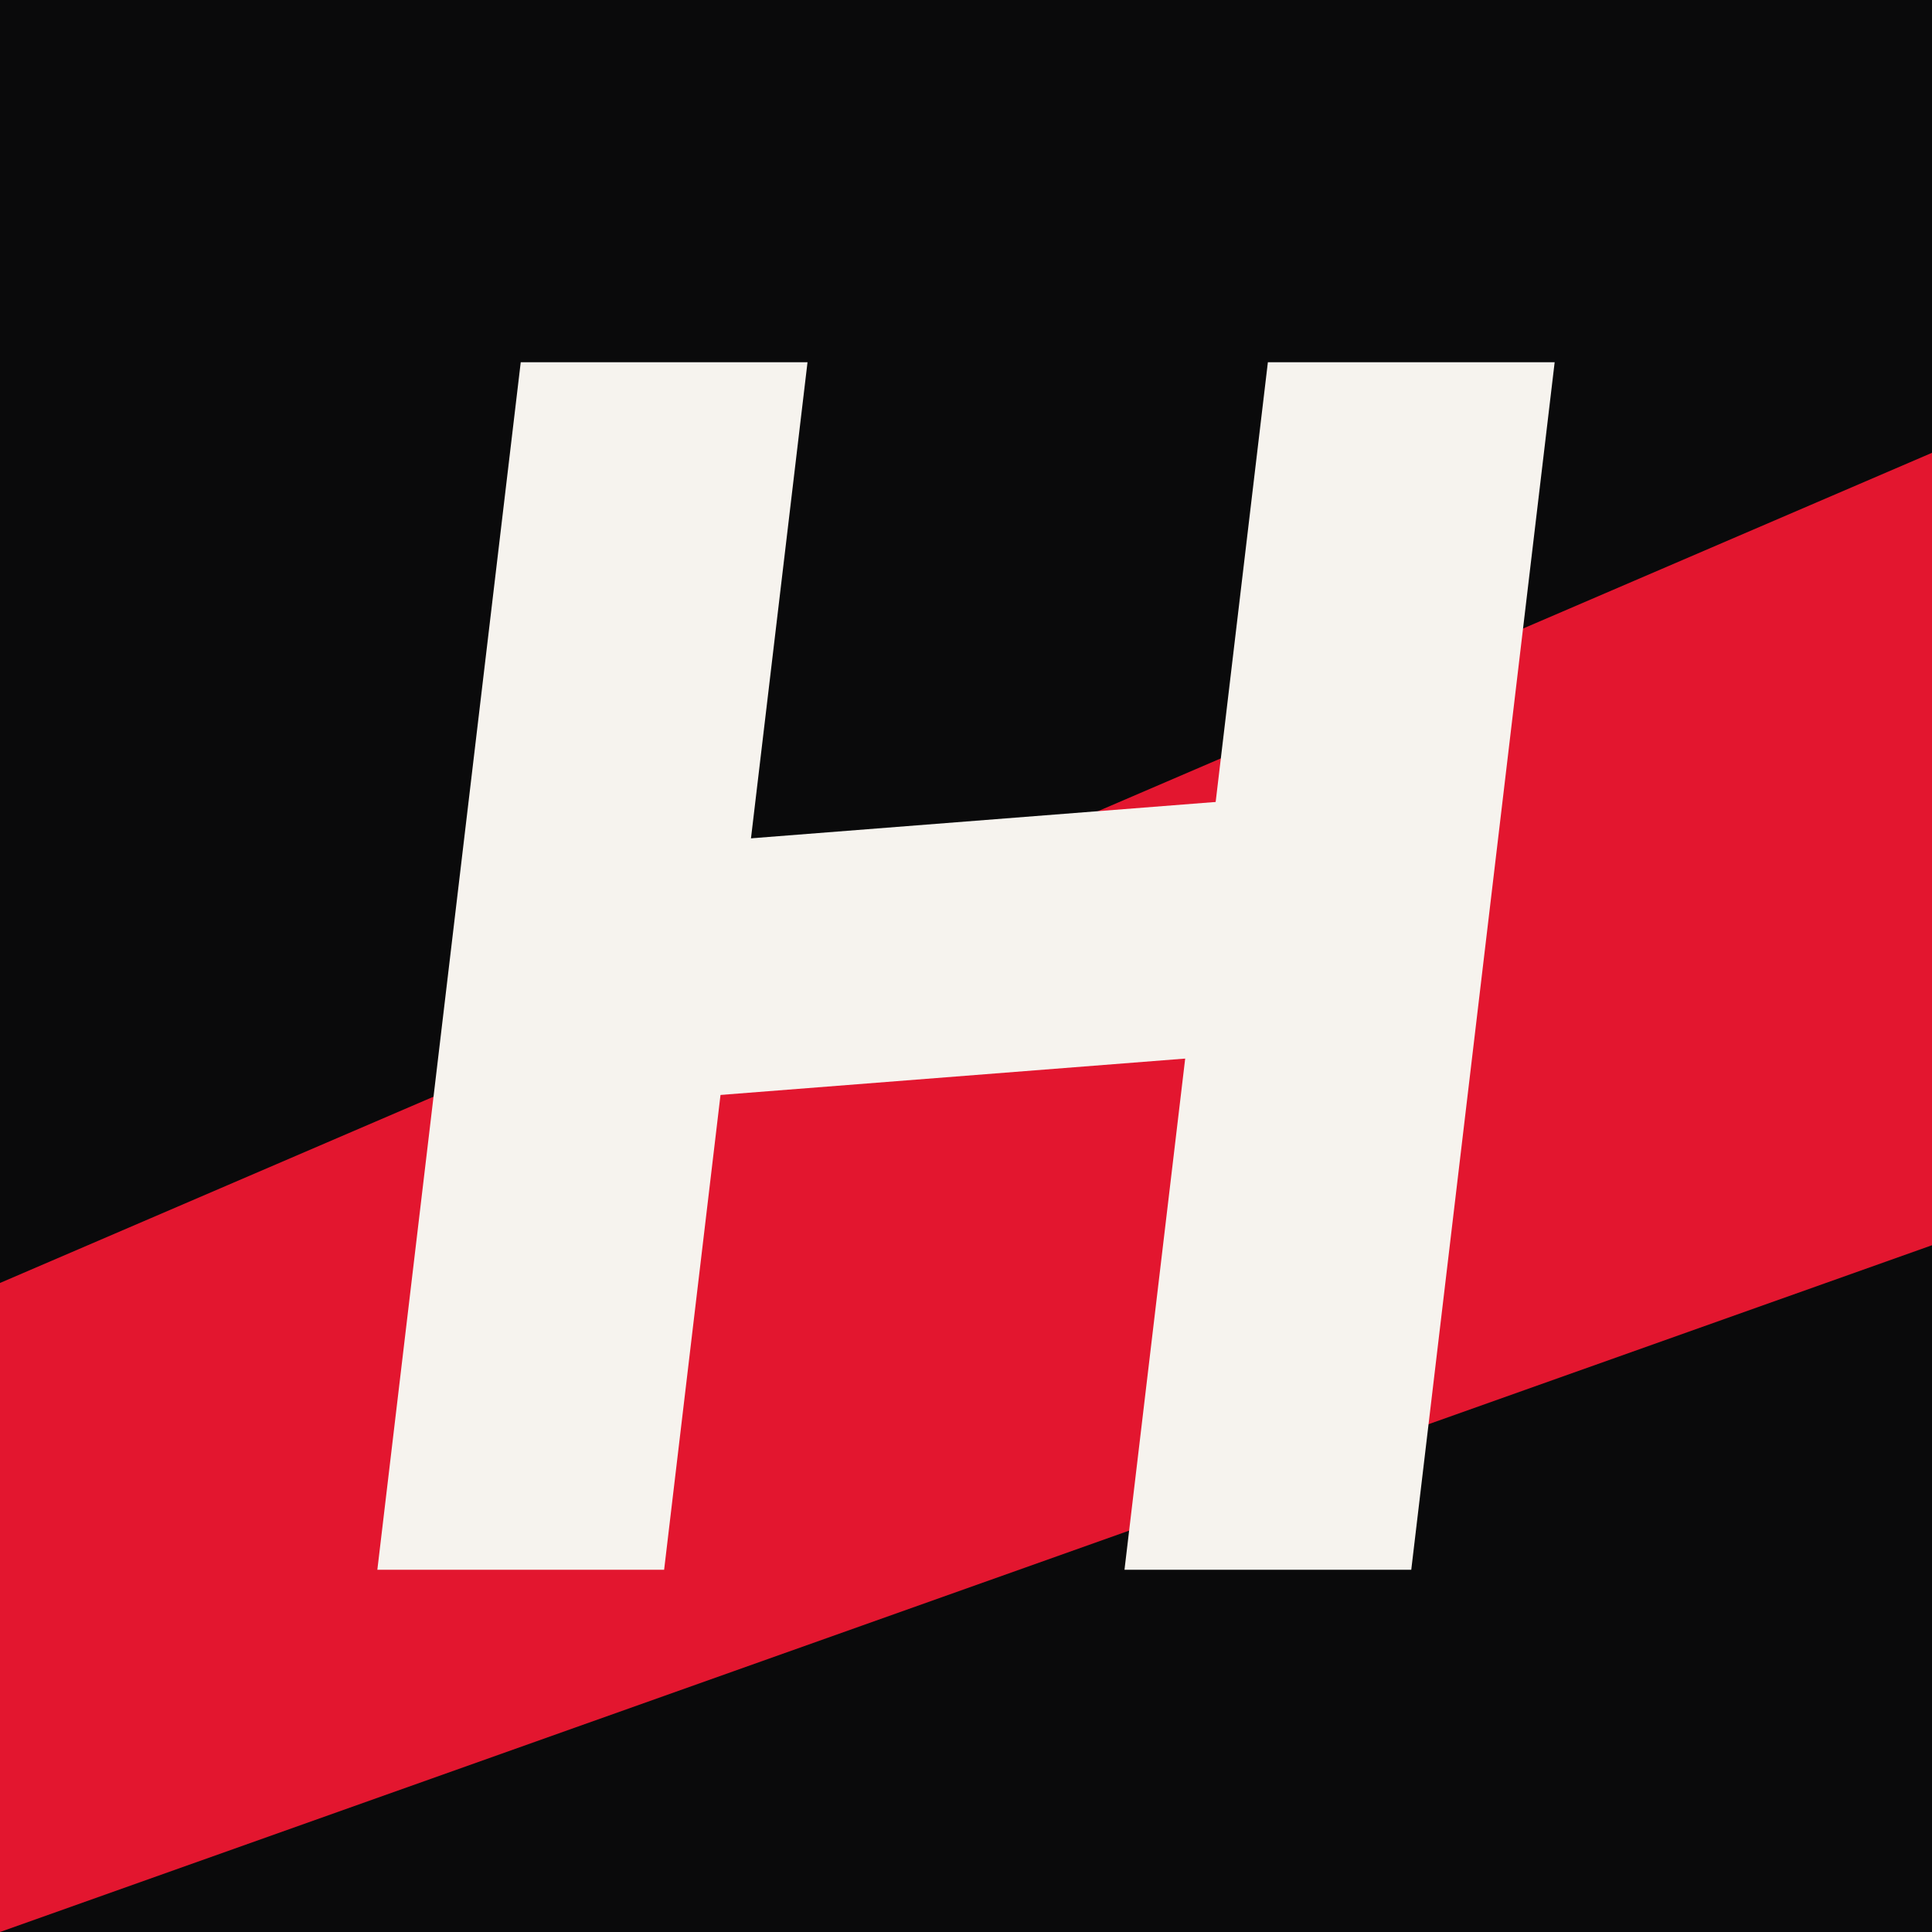
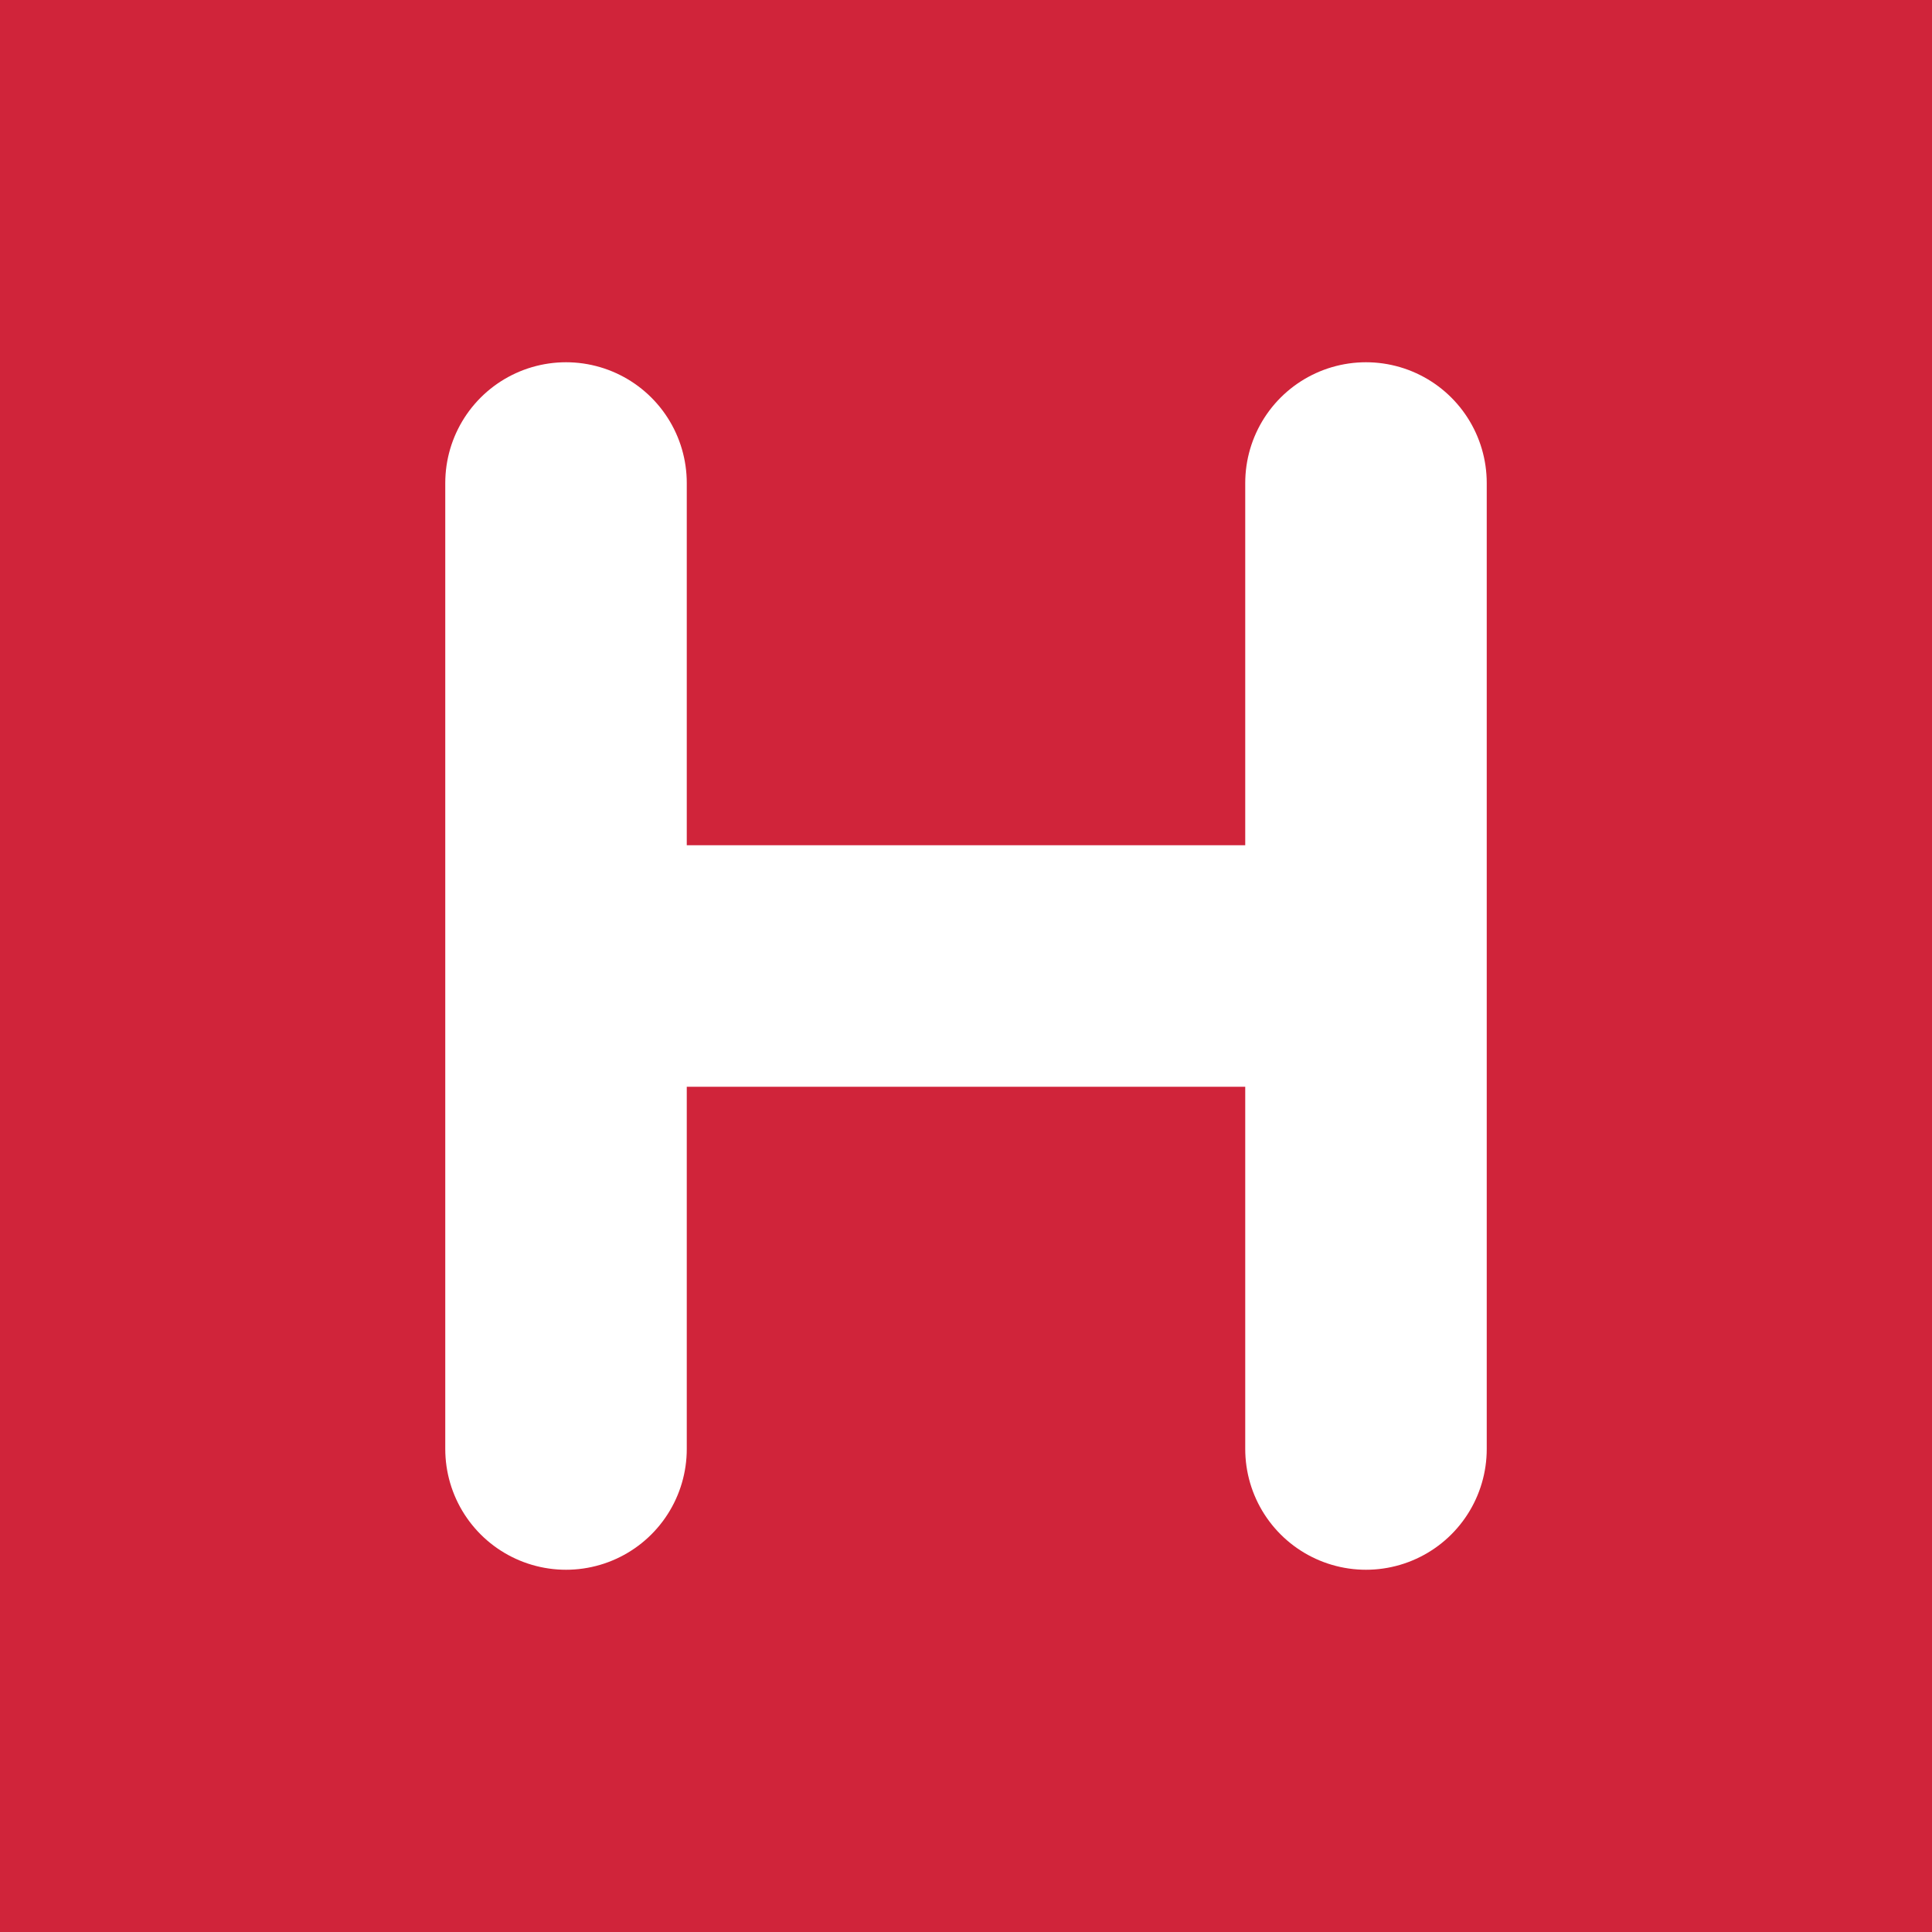
<svg xmlns="http://www.w3.org/2000/svg" viewBox="0 0 512 512">
-   <rect width="512" height="512" fill="#0a0a0b" />
+   <rect width="512" height="512" fill="#d0243a" />
  <g transform="translate(0 0) scale(1)">
-     <polygon points="0,340 512,120 512,330 0,512" fill="#e3162f" />
-     <polygon points="138,96 214,96 176,416 100,416" fill="#f6f3ee" />
-     <polygon points="336,96 412,96 374,416 298,416" fill="#f6f3ee" />
-     <polygon points="150,226 380,208 372,276 142,294" fill="#f6f3ee" />
+     <path d="M150 128v256M362 128v256M150 256h212" stroke="#ffffff" stroke-width="64" stroke-linecap="round" fill="none" />
  </g>
</svg>
